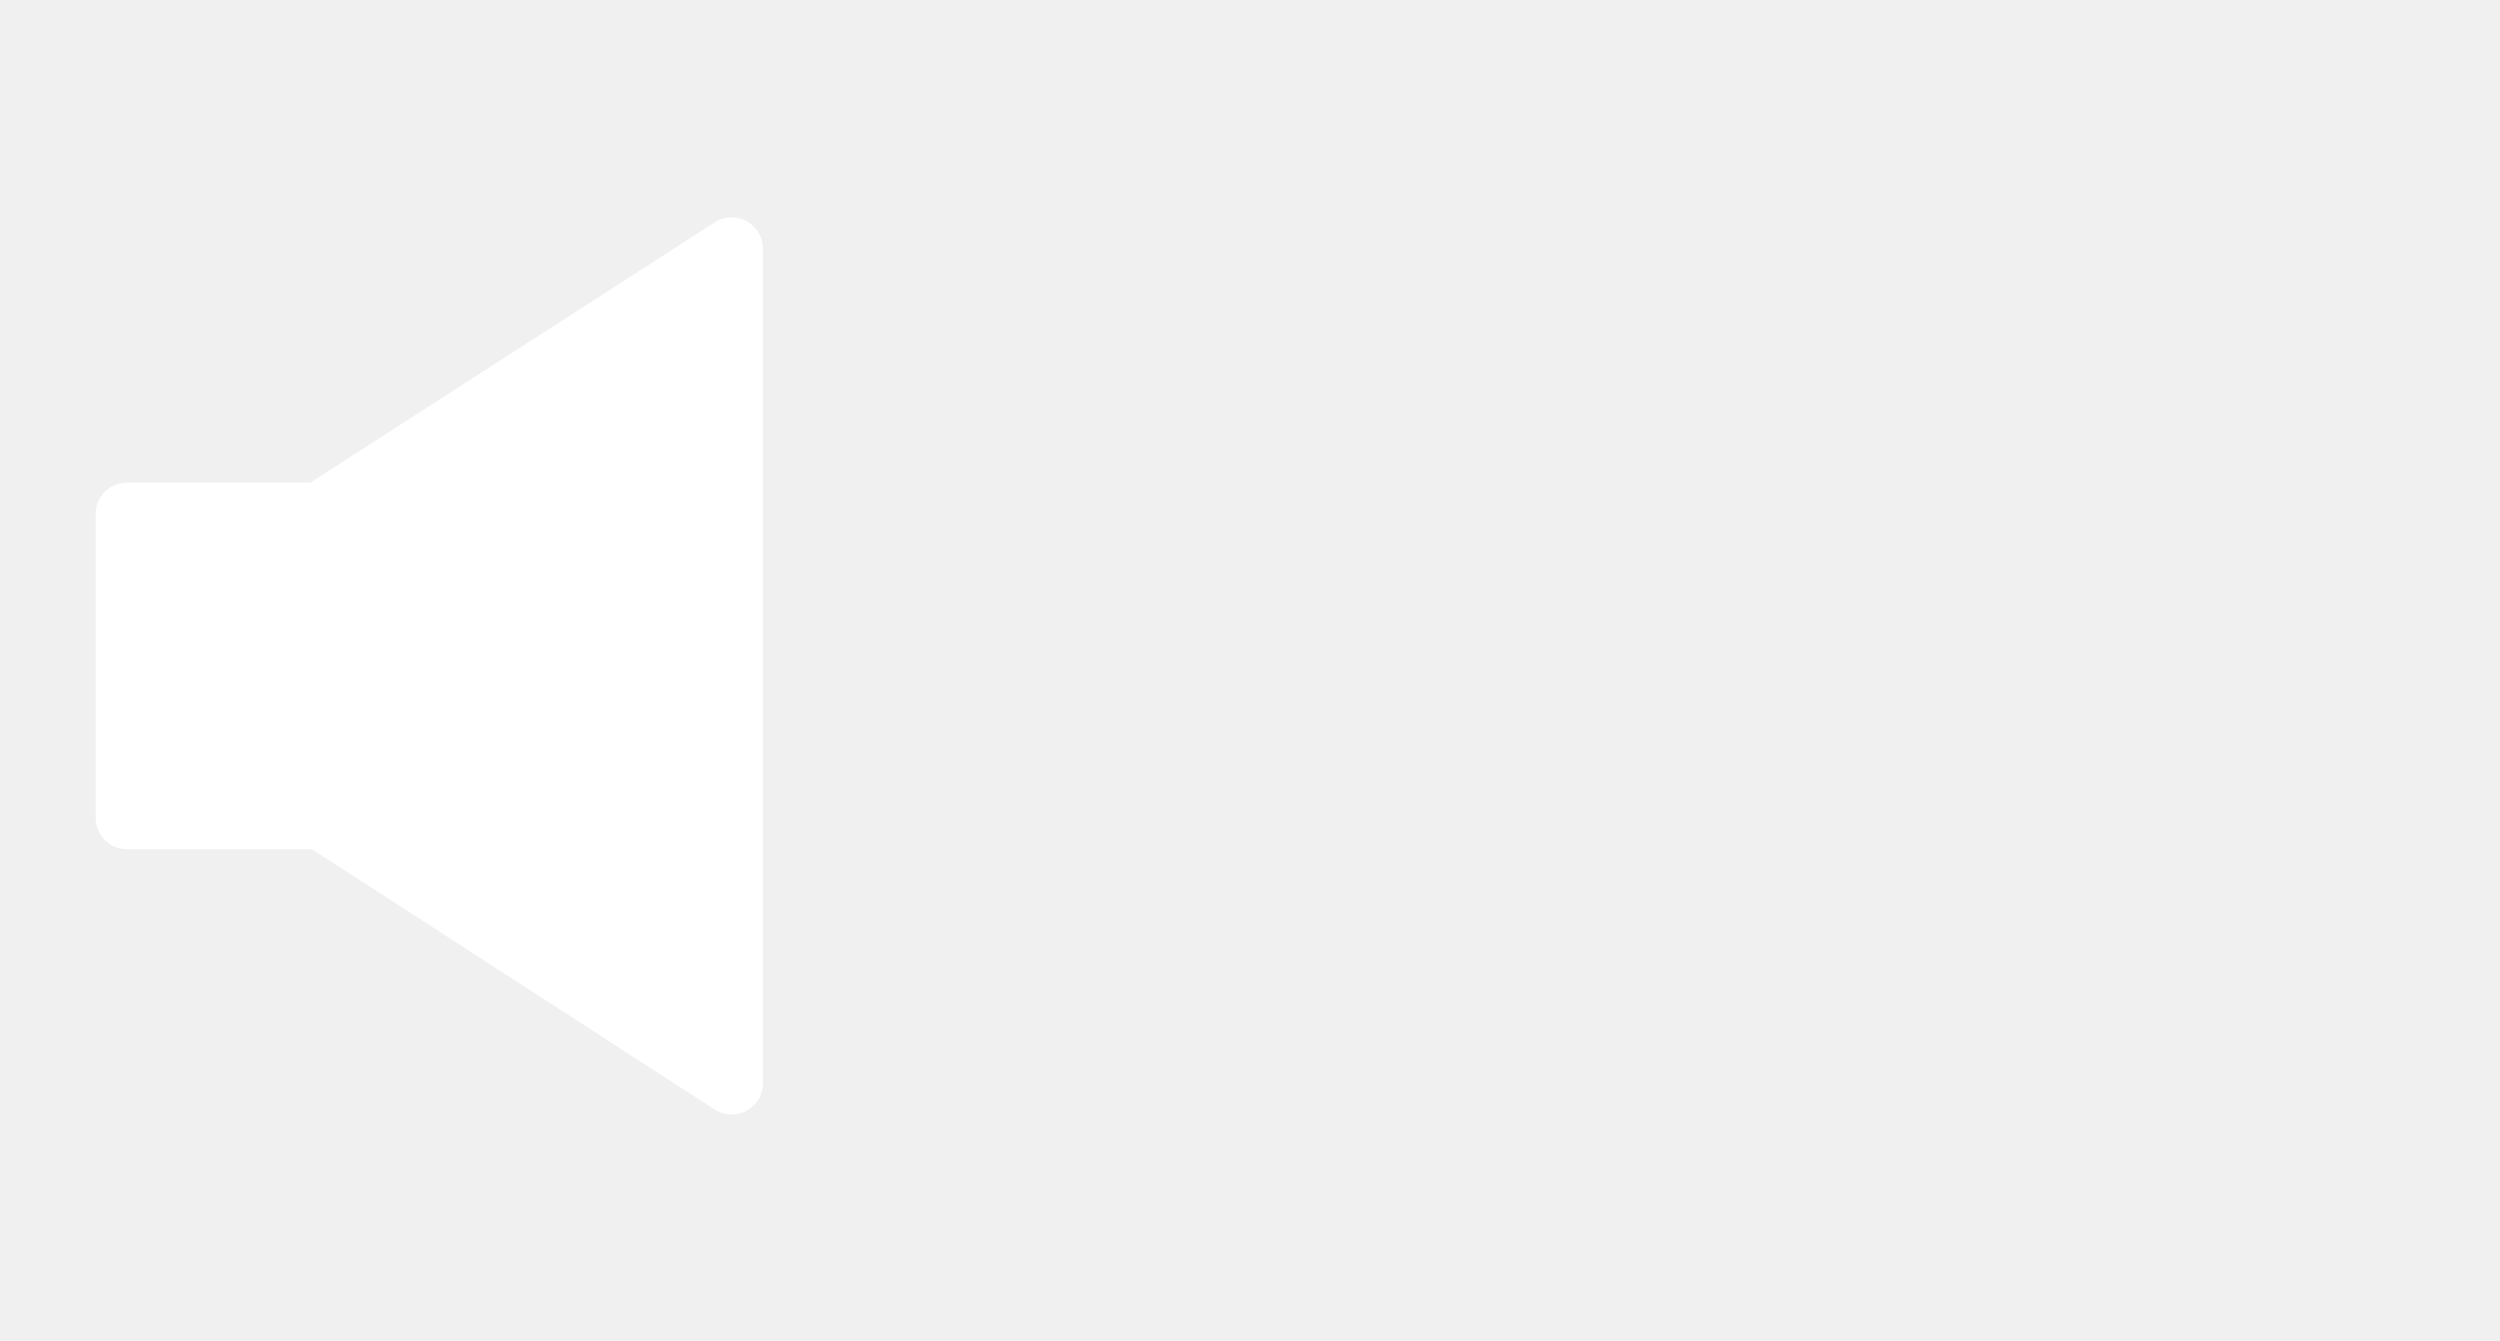
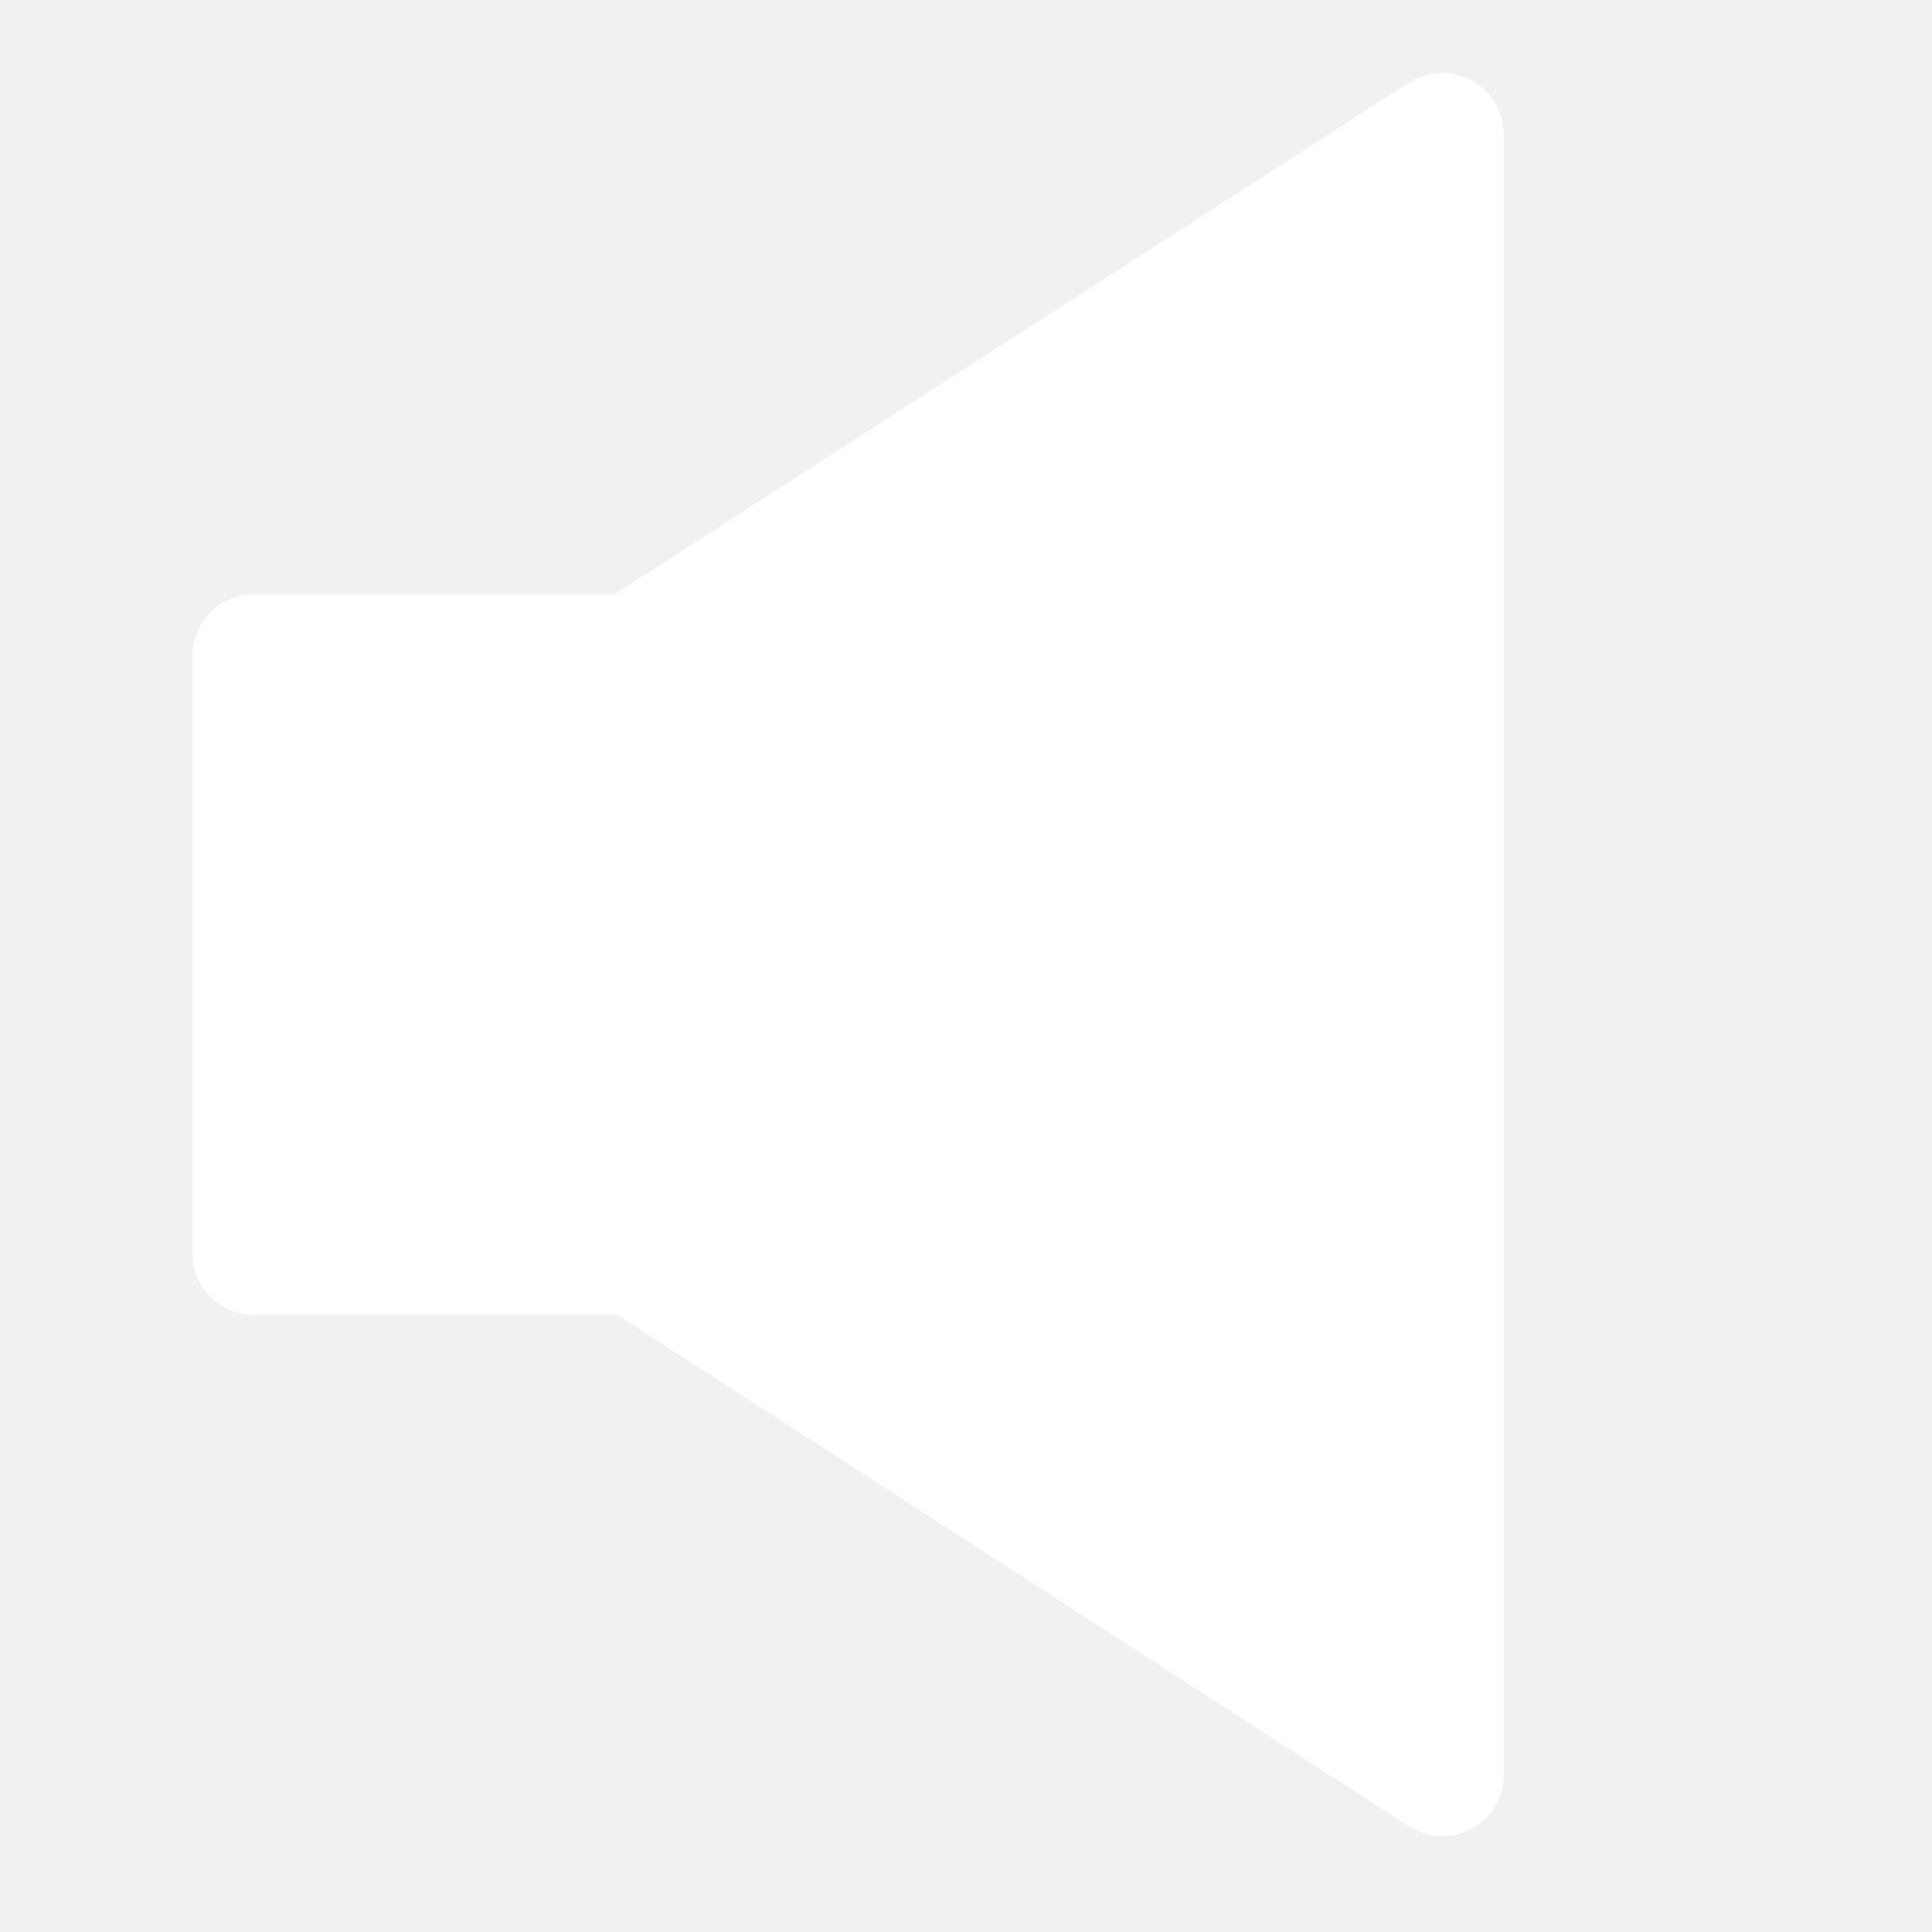
- <svg xmlns="http://www.w3.org/2000/svg" enable-background="new 0 0 139.875 75" height="75px" version="1.1" viewBox="0 0 139.875 75" width="139.875px" x="0px" xml:space="preserve" y="0px">
-   <g display="block" id="device-speaker-muted-100">
+ <svg xmlns="http://www.w3.org/2000/svg" enable-background="new 0 0 55 55" height="55px" id="Layer_1" version="1.1" viewBox="0 0 55 55" width="55px" x="0px" xml:space="preserve" y="0px">
+   <g display="block" id="speaker-muted-100">
    <g display="inline">
      <g>
-         <polygon fill="#FFFFFF" points="40.938,60.606 40.934,13.91 17.889,28.751 7.104,28.751 7.104,45.765 17.971,45.765    " />
+         <polygon fill="#ffffff" points="41.062,50.523 41.059,3.827 18.014,18.668 7.229,18.668 7.229,35.682 18.096,35.682    " />
      </g>
      <g>
-         <polygon fill="none" points="40.938,60.606 40.934,13.91      17.889,28.751 7.104,28.751 7.104,45.765 17.971,45.765    " stroke="#FFFFFF" stroke-linejoin="round" stroke-width="3.5" />
+         <polygon fill="none" points="41.062,50.523 41.059,3.827      18.014,18.668 7.229,18.668 7.229,35.682 18.096,35.682    " stroke="#ffffff" stroke-linejoin="round" stroke-width="3.5" />
      </g>
    </g>
  </g>
</svg>
